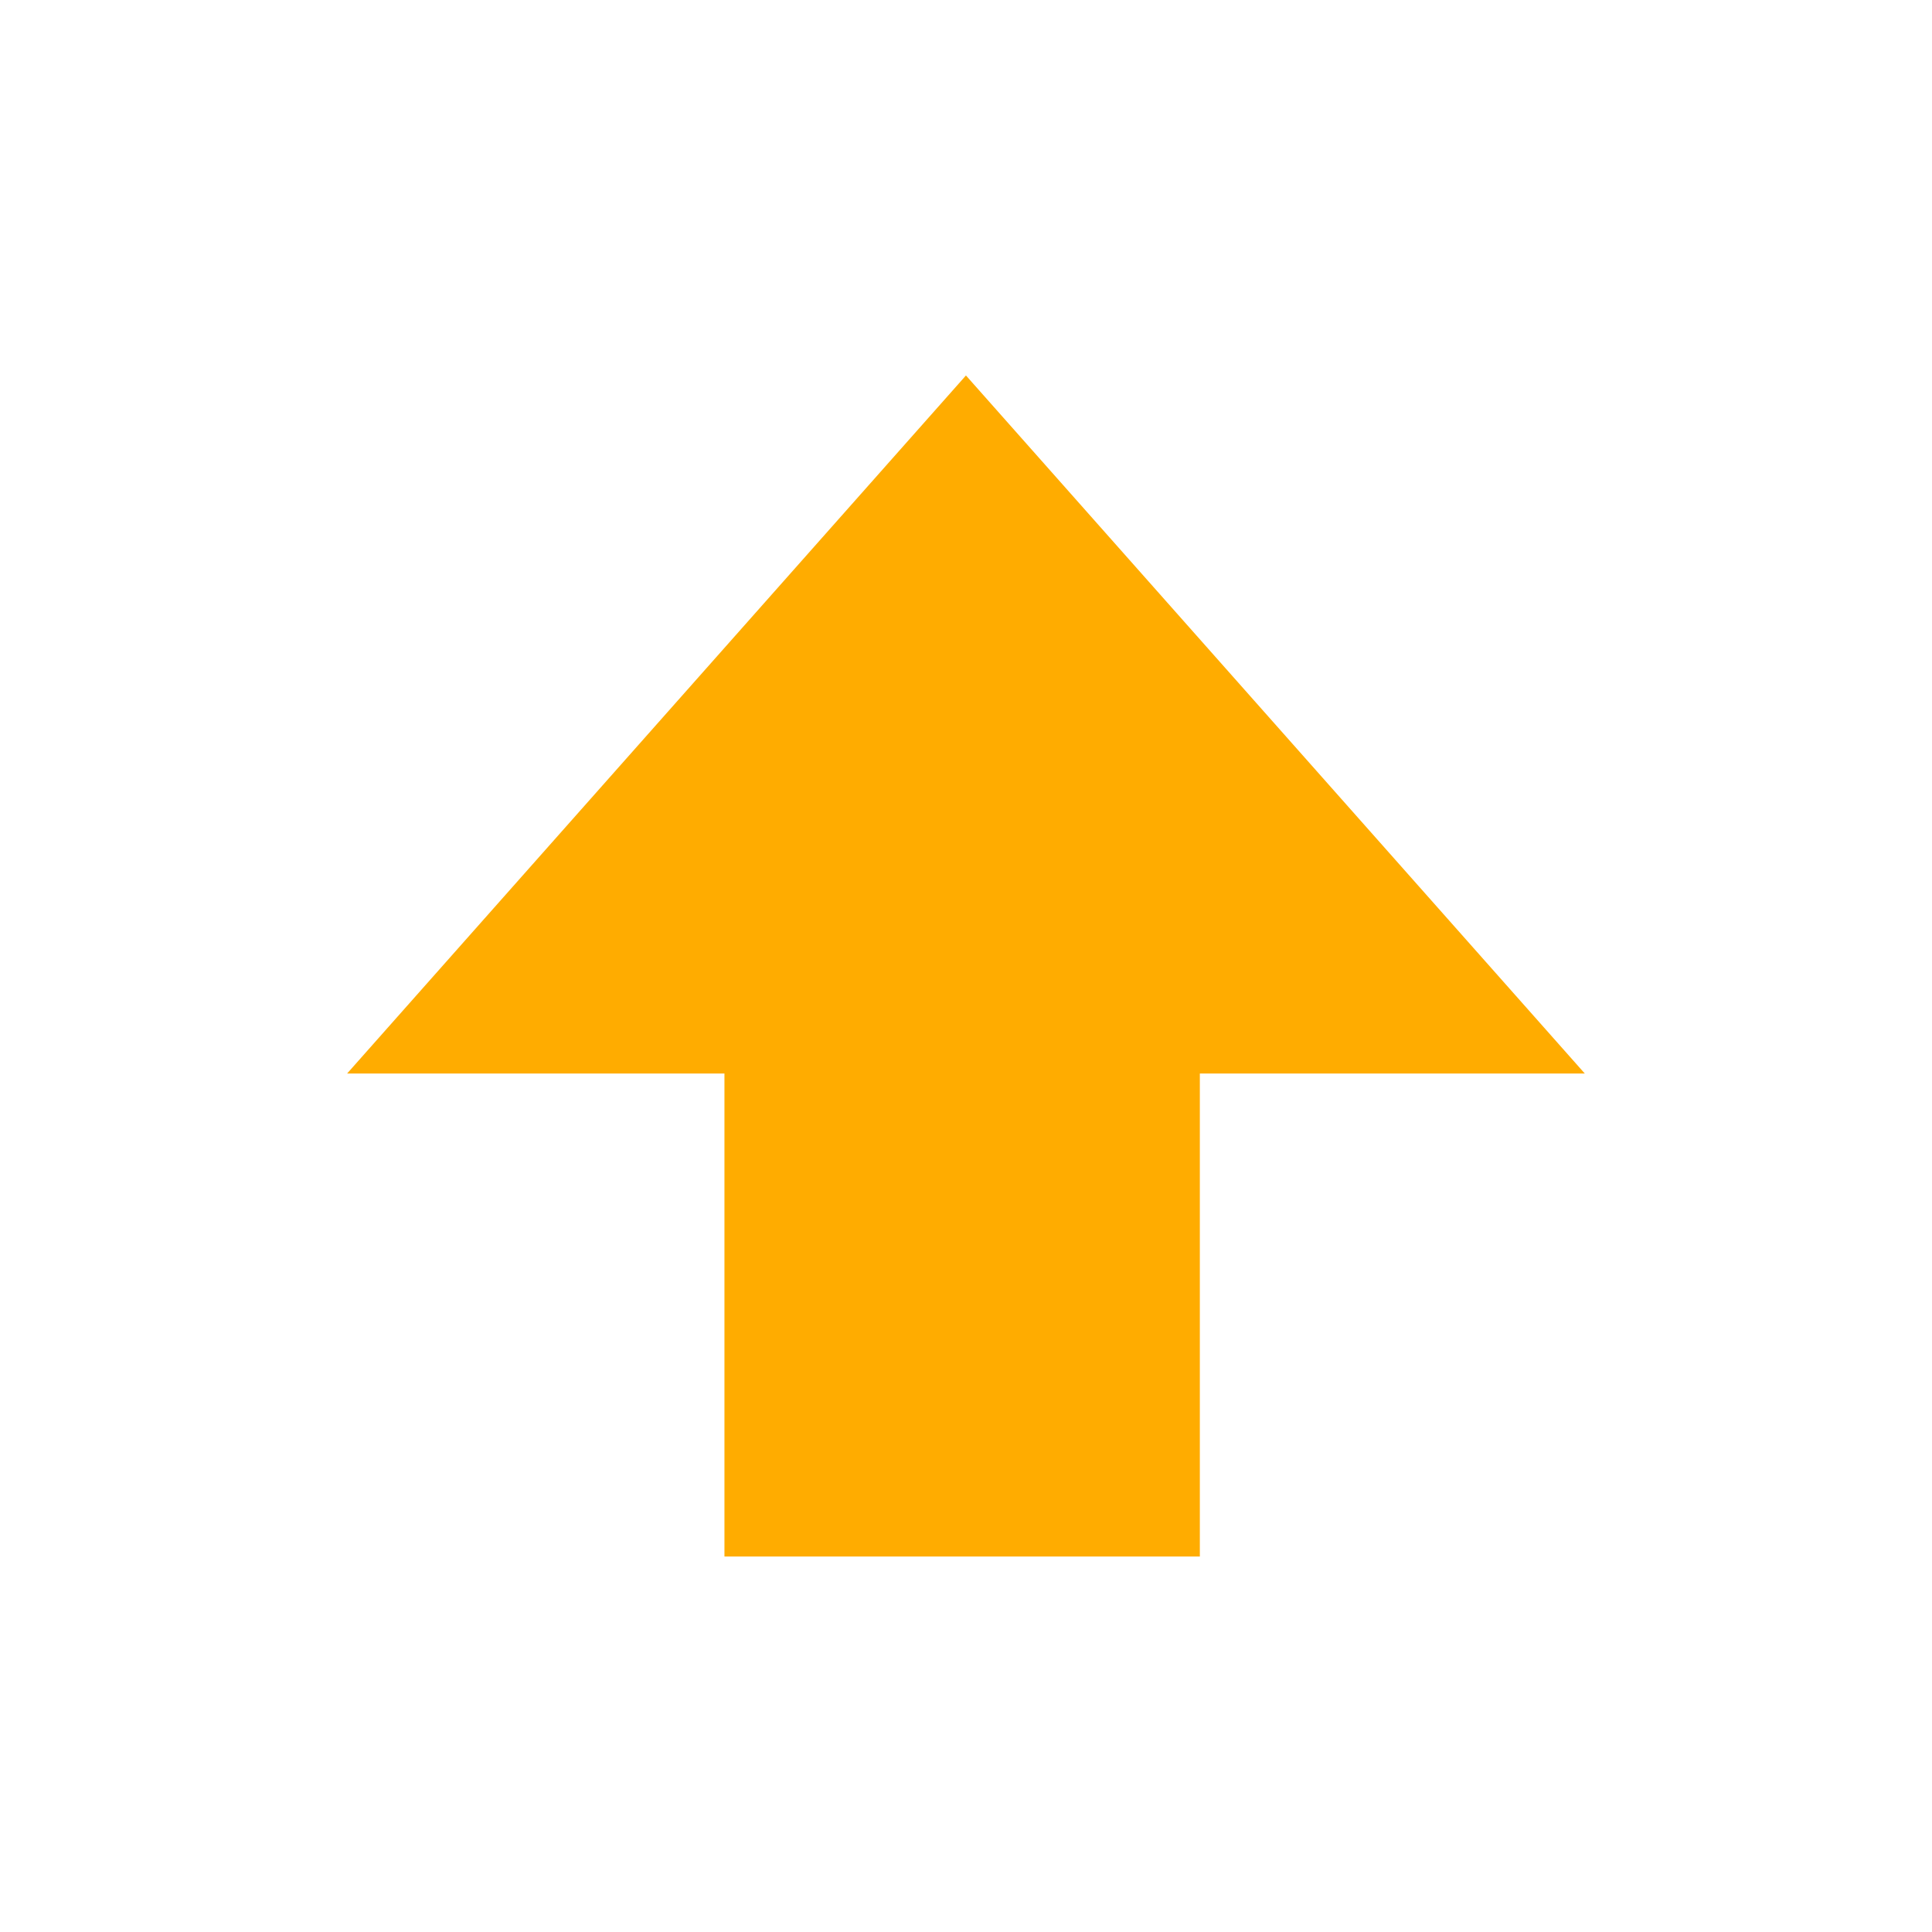
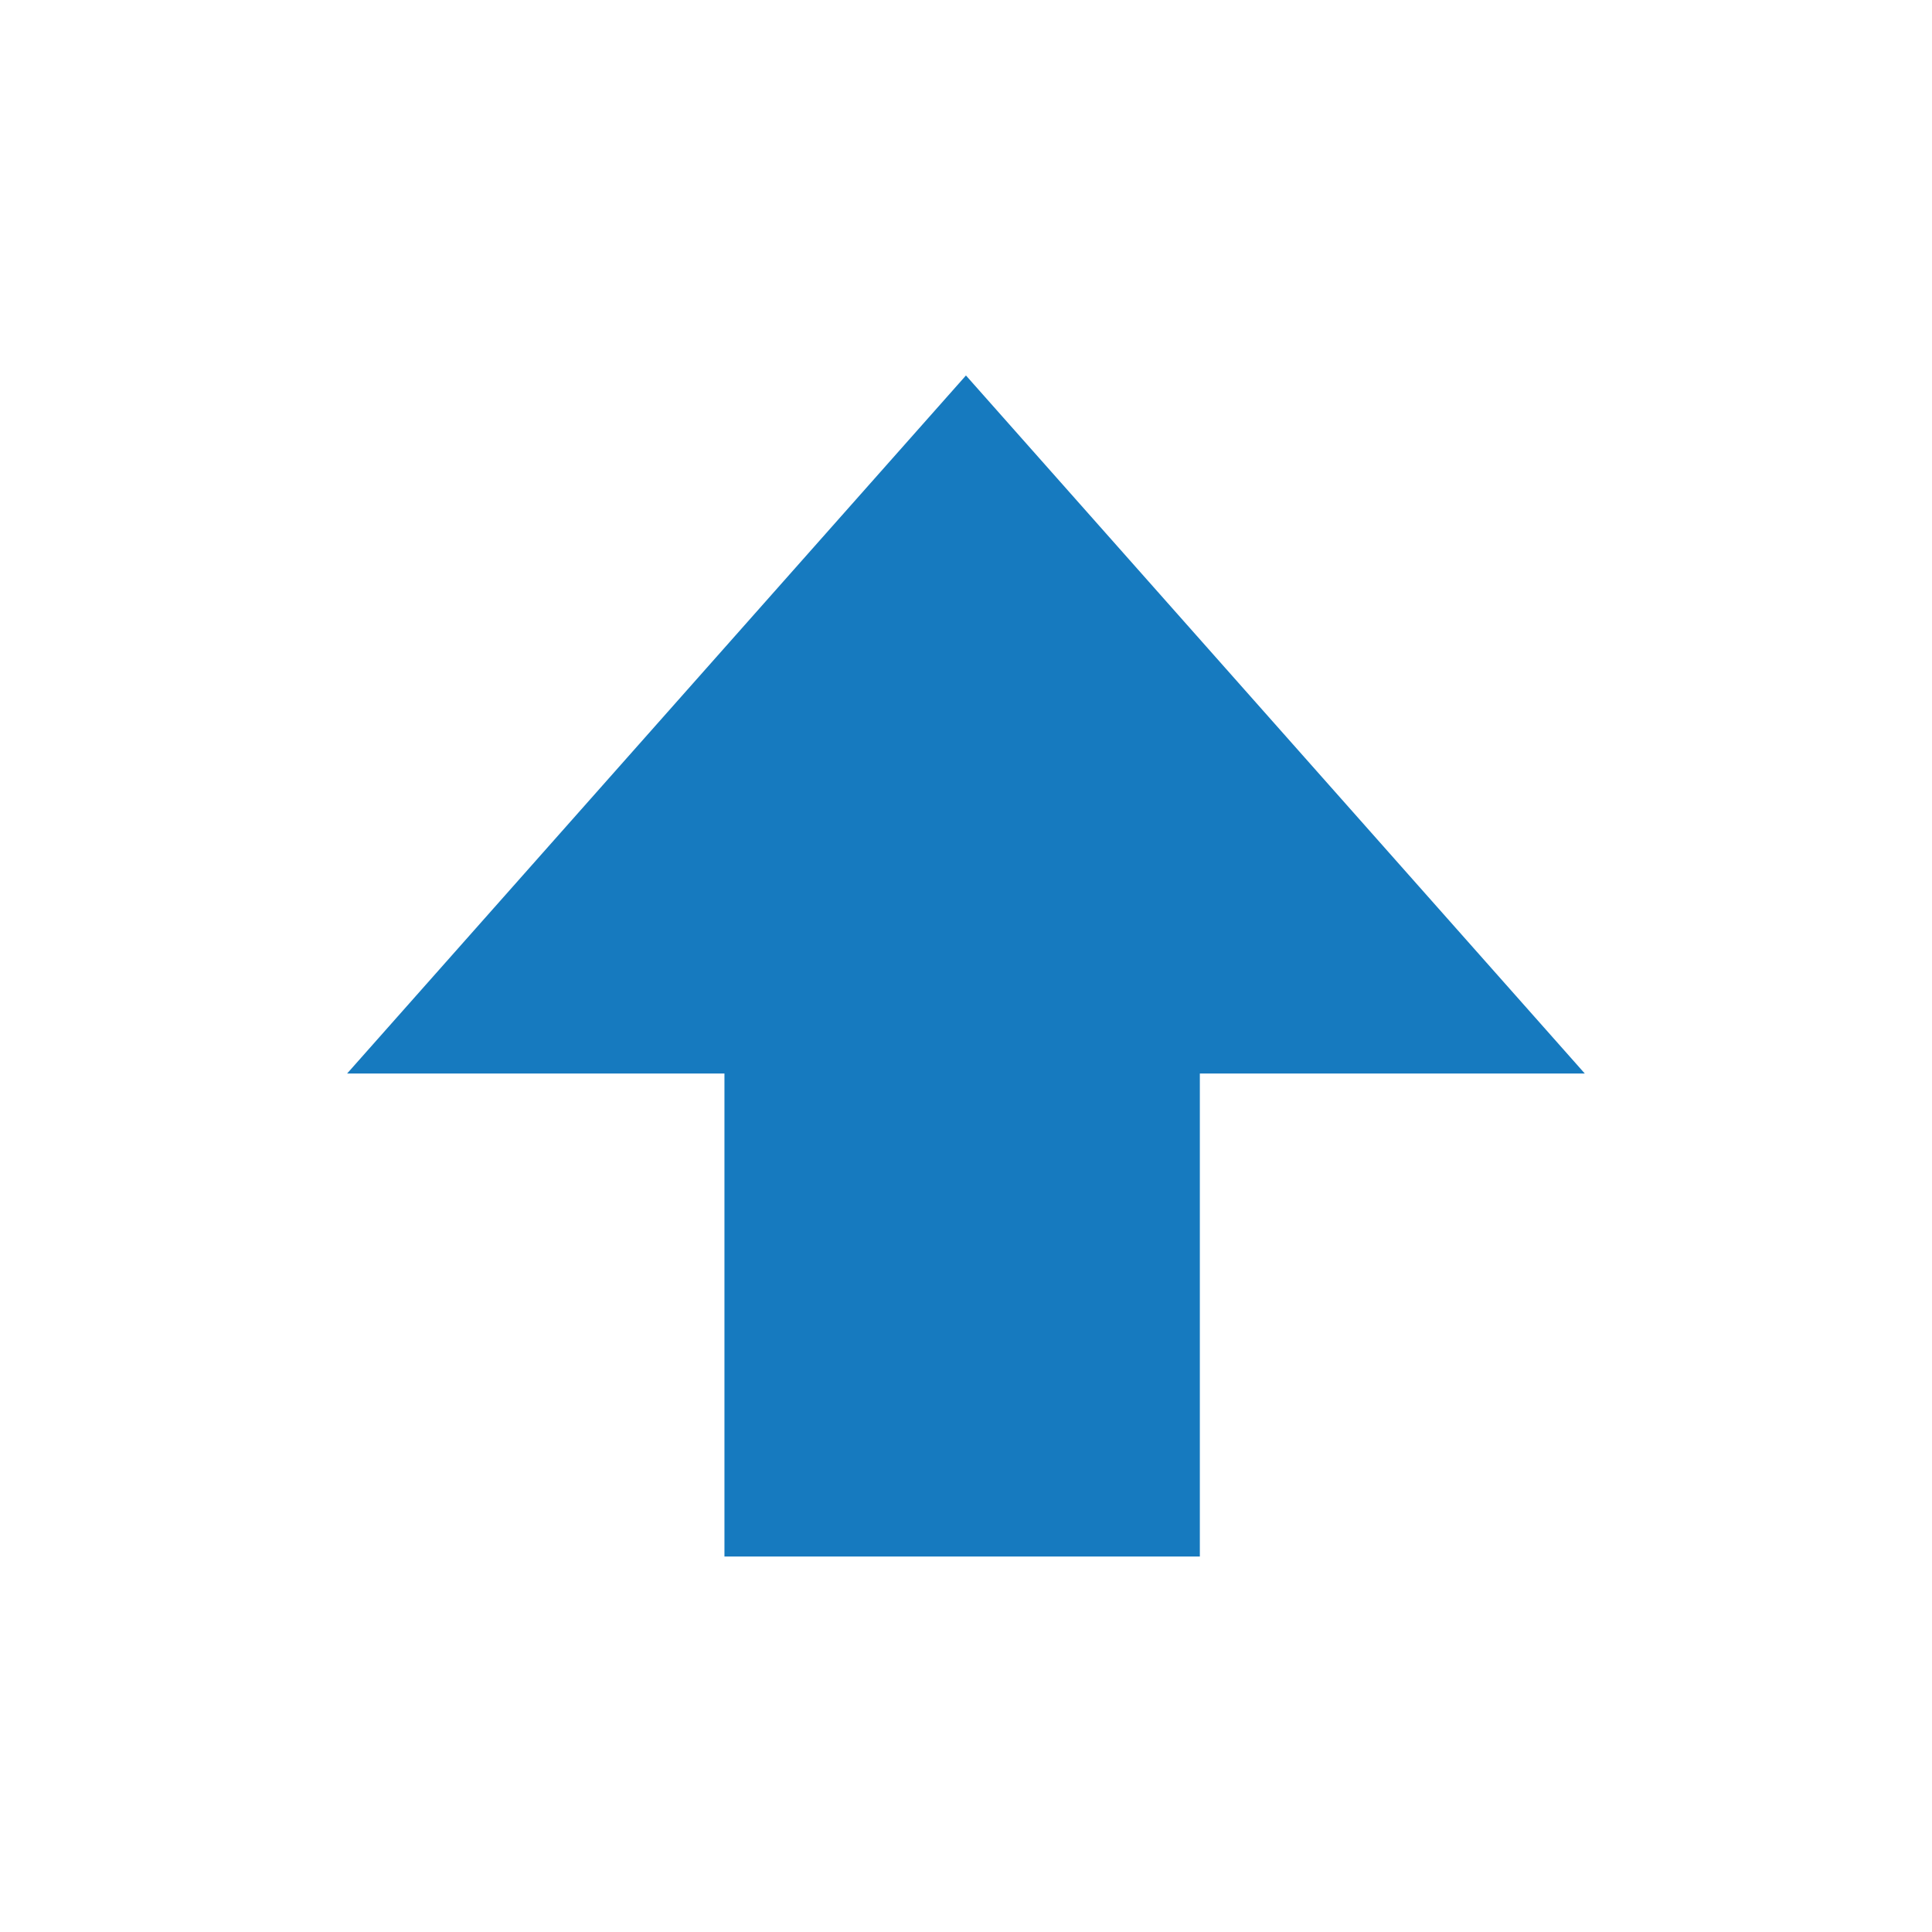
<svg xmlns="http://www.w3.org/2000/svg" xmlns:ns1="http://www.openswatchbook.org/uri/2009/osb" width="32" viewBox="0 0 32 32" version="1.1" id="svg7384" height="32">
  <defs id="defs7386">
    <linearGradient ns1:paint="solid" id="linearGradient19282" gradientTransform="matrix(-2.736579,0.2820293,-0.1890831,-0.9998832,239.5401,-879.4556)">
      <stop style="stop-color:#666666;stop-opacity:1;" offset="0" id="stop19284" />
    </linearGradient>
  </defs>
  <g transform="translate(-141.0002,-791)" style="display:inline" id="layer9" />
  <g transform="translate(-141.0002,-791)" style="display:inline" id="layer10" />
  <g transform="translate(-141.0002,-791)" id="layer11" />
  <g transform="translate(-141.0002,-791)" style="display:inline" id="layer13" />
  <g transform="translate(-141.0002,-791)" id="layer14" />
  <g transform="translate(-141.0002,-791)" style="display:inline" id="layer15" />
  <g transform="translate(-141.0002,-791)" style="display:inline" id="g71291" />
  <g transform="translate(-141.0002,-791)" style="display:inline" id="g4953" />
-   <g transform="matrix(2,0,0,2,-282.0008,-1614.219)" style="display:inline;fill:#ffac00;fill-opacity:1" id="layer12">
-     <path id="path16548" d="m 147,820 v -4 h -3.125 l 5.125,-5.781 5.125,5.781 h -3.188 v 4 z" style="color:#000000;display:inline;overflow:visible;visibility:visible;fill:#ffac00;fill-opacity:1;stroke:none;stroke-width:2;marker:none;enable-background:new" />
+   <g transform="matrix(2,0,0,2,-282.0008,-1614.219)" style="display:inline;fill:#167ABF;fill-opacity:1" id="layer12">
+     <path id="path16548" d="m 147,820 v -4 h -3.125 l 5.125,-5.781 5.125,5.781 h -3.188 v 4 z" style="color:#000000;display:inline;overflow:visible;visibility:visible;fill:#167ABF;fill-opacity:1;stroke:none;stroke-width:2;marker:none;enable-background:new" />
  </g>
</svg>
